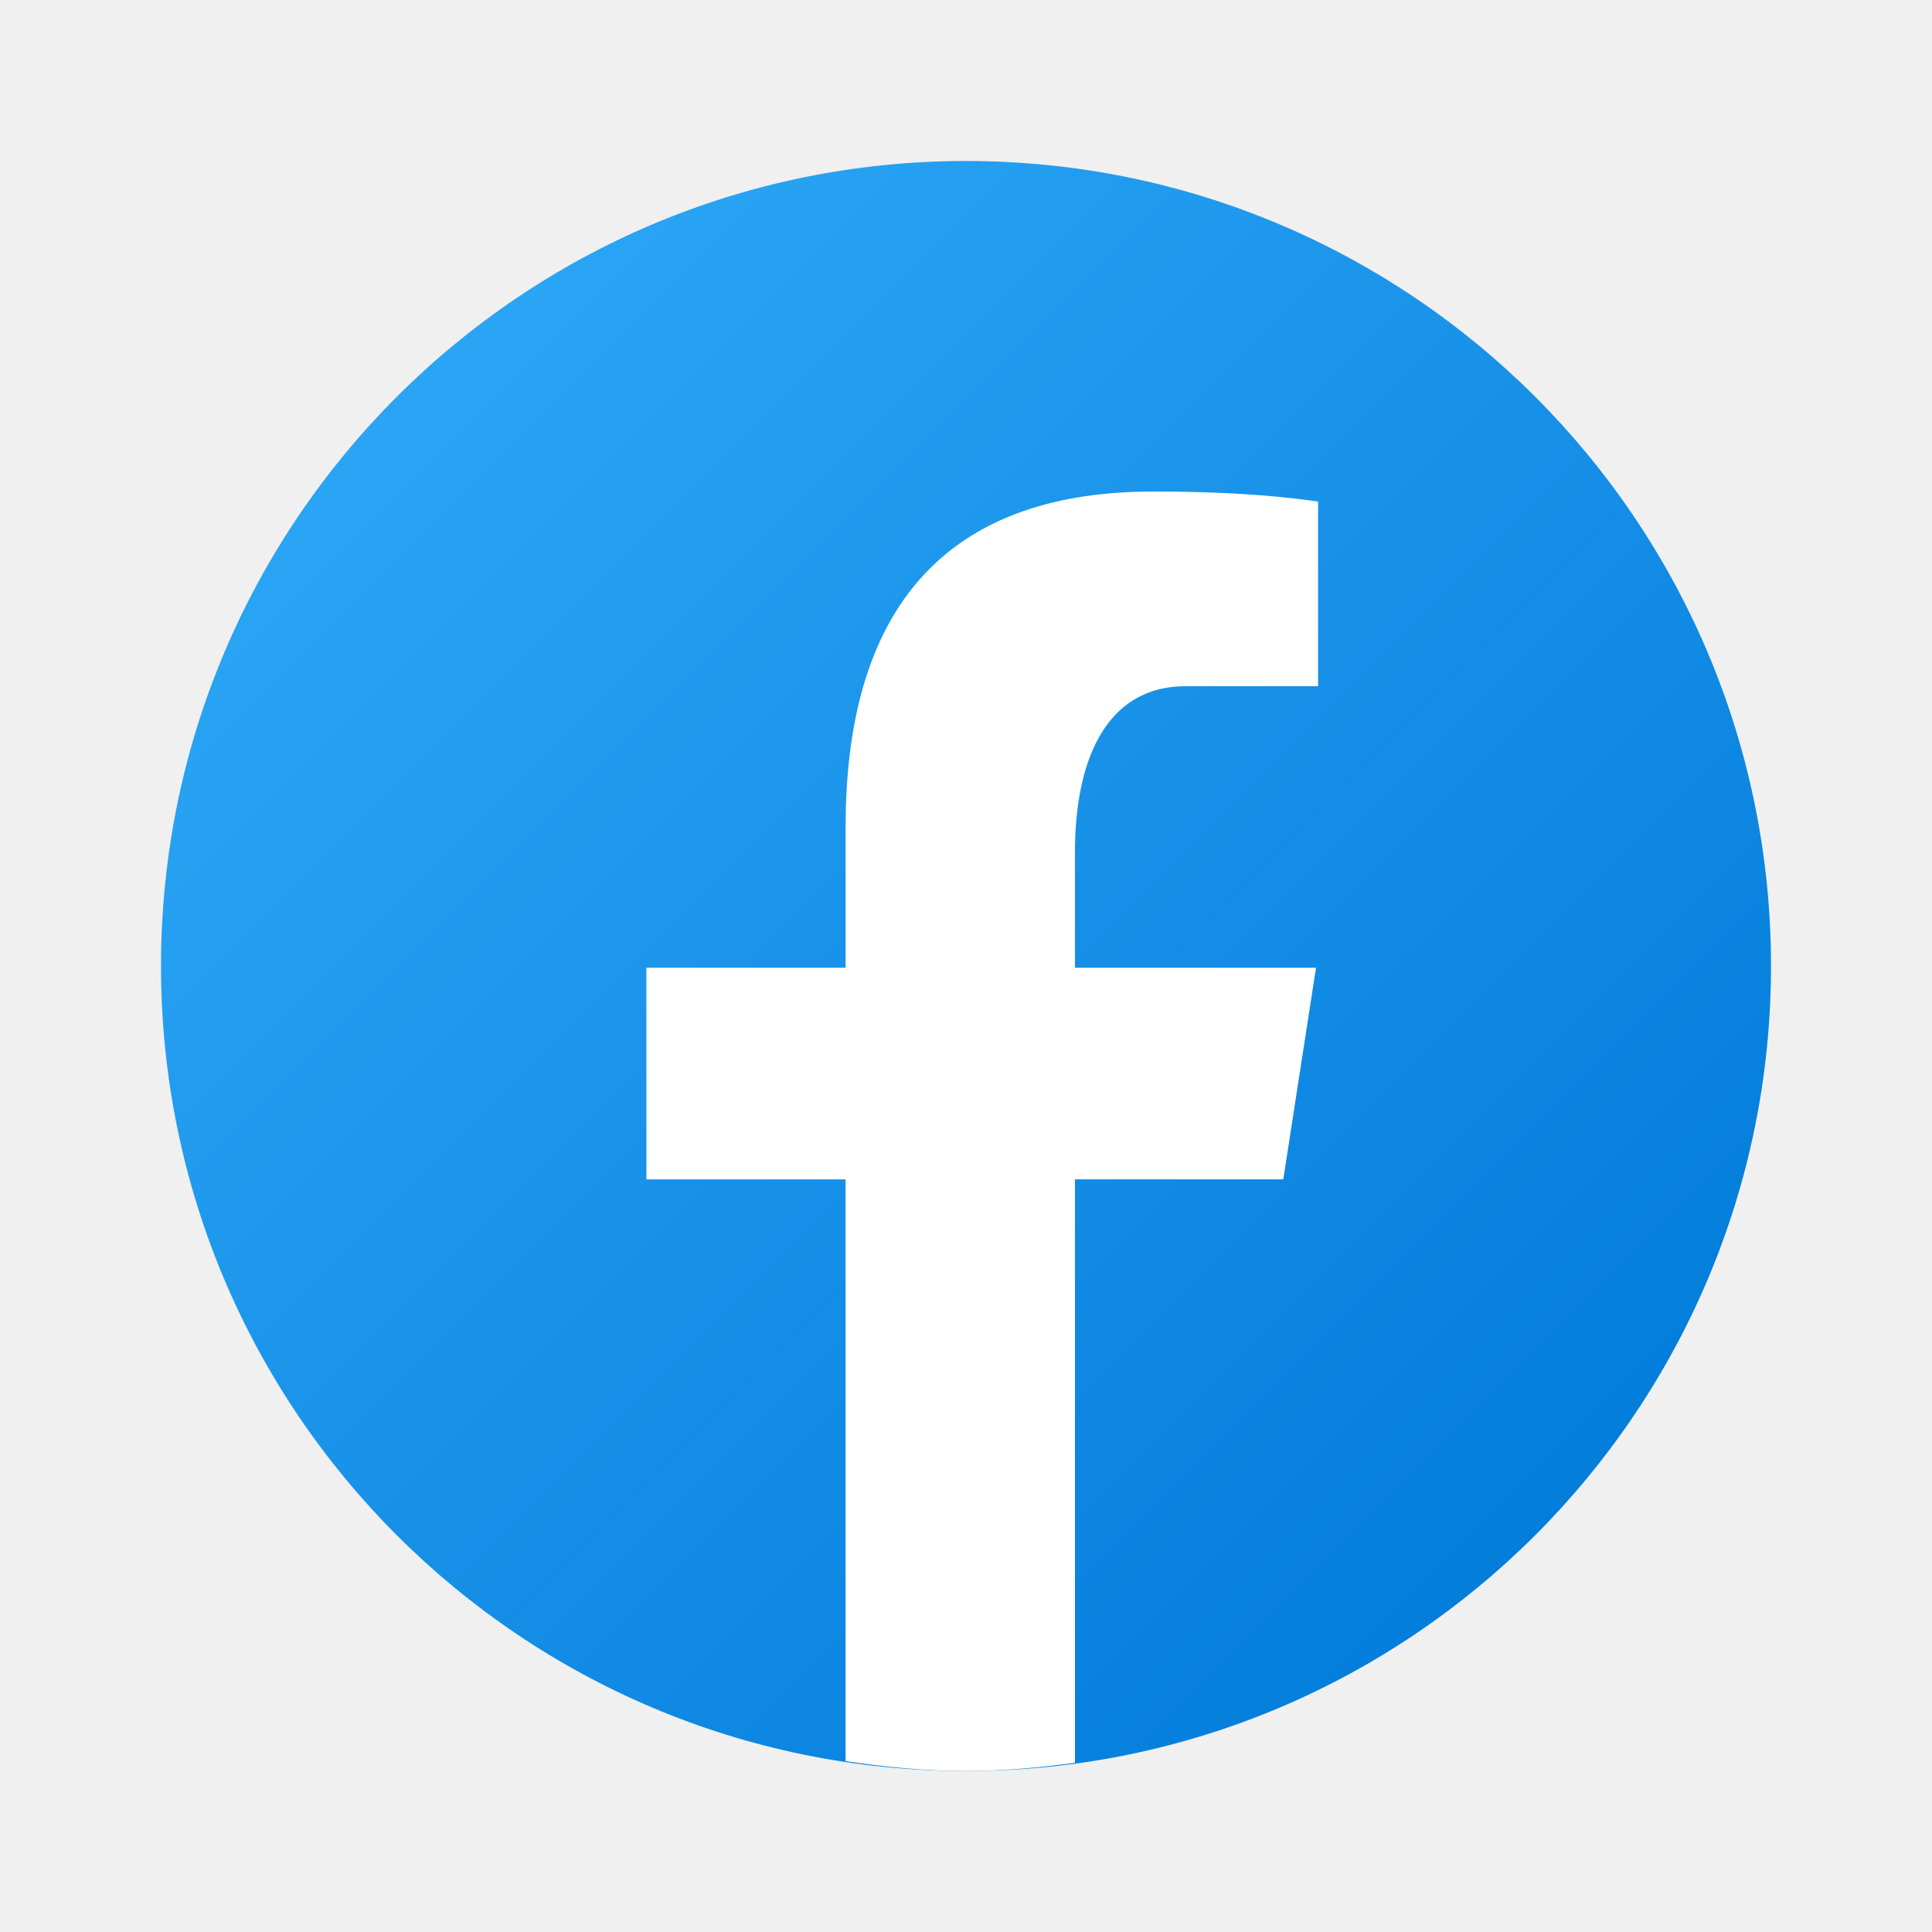
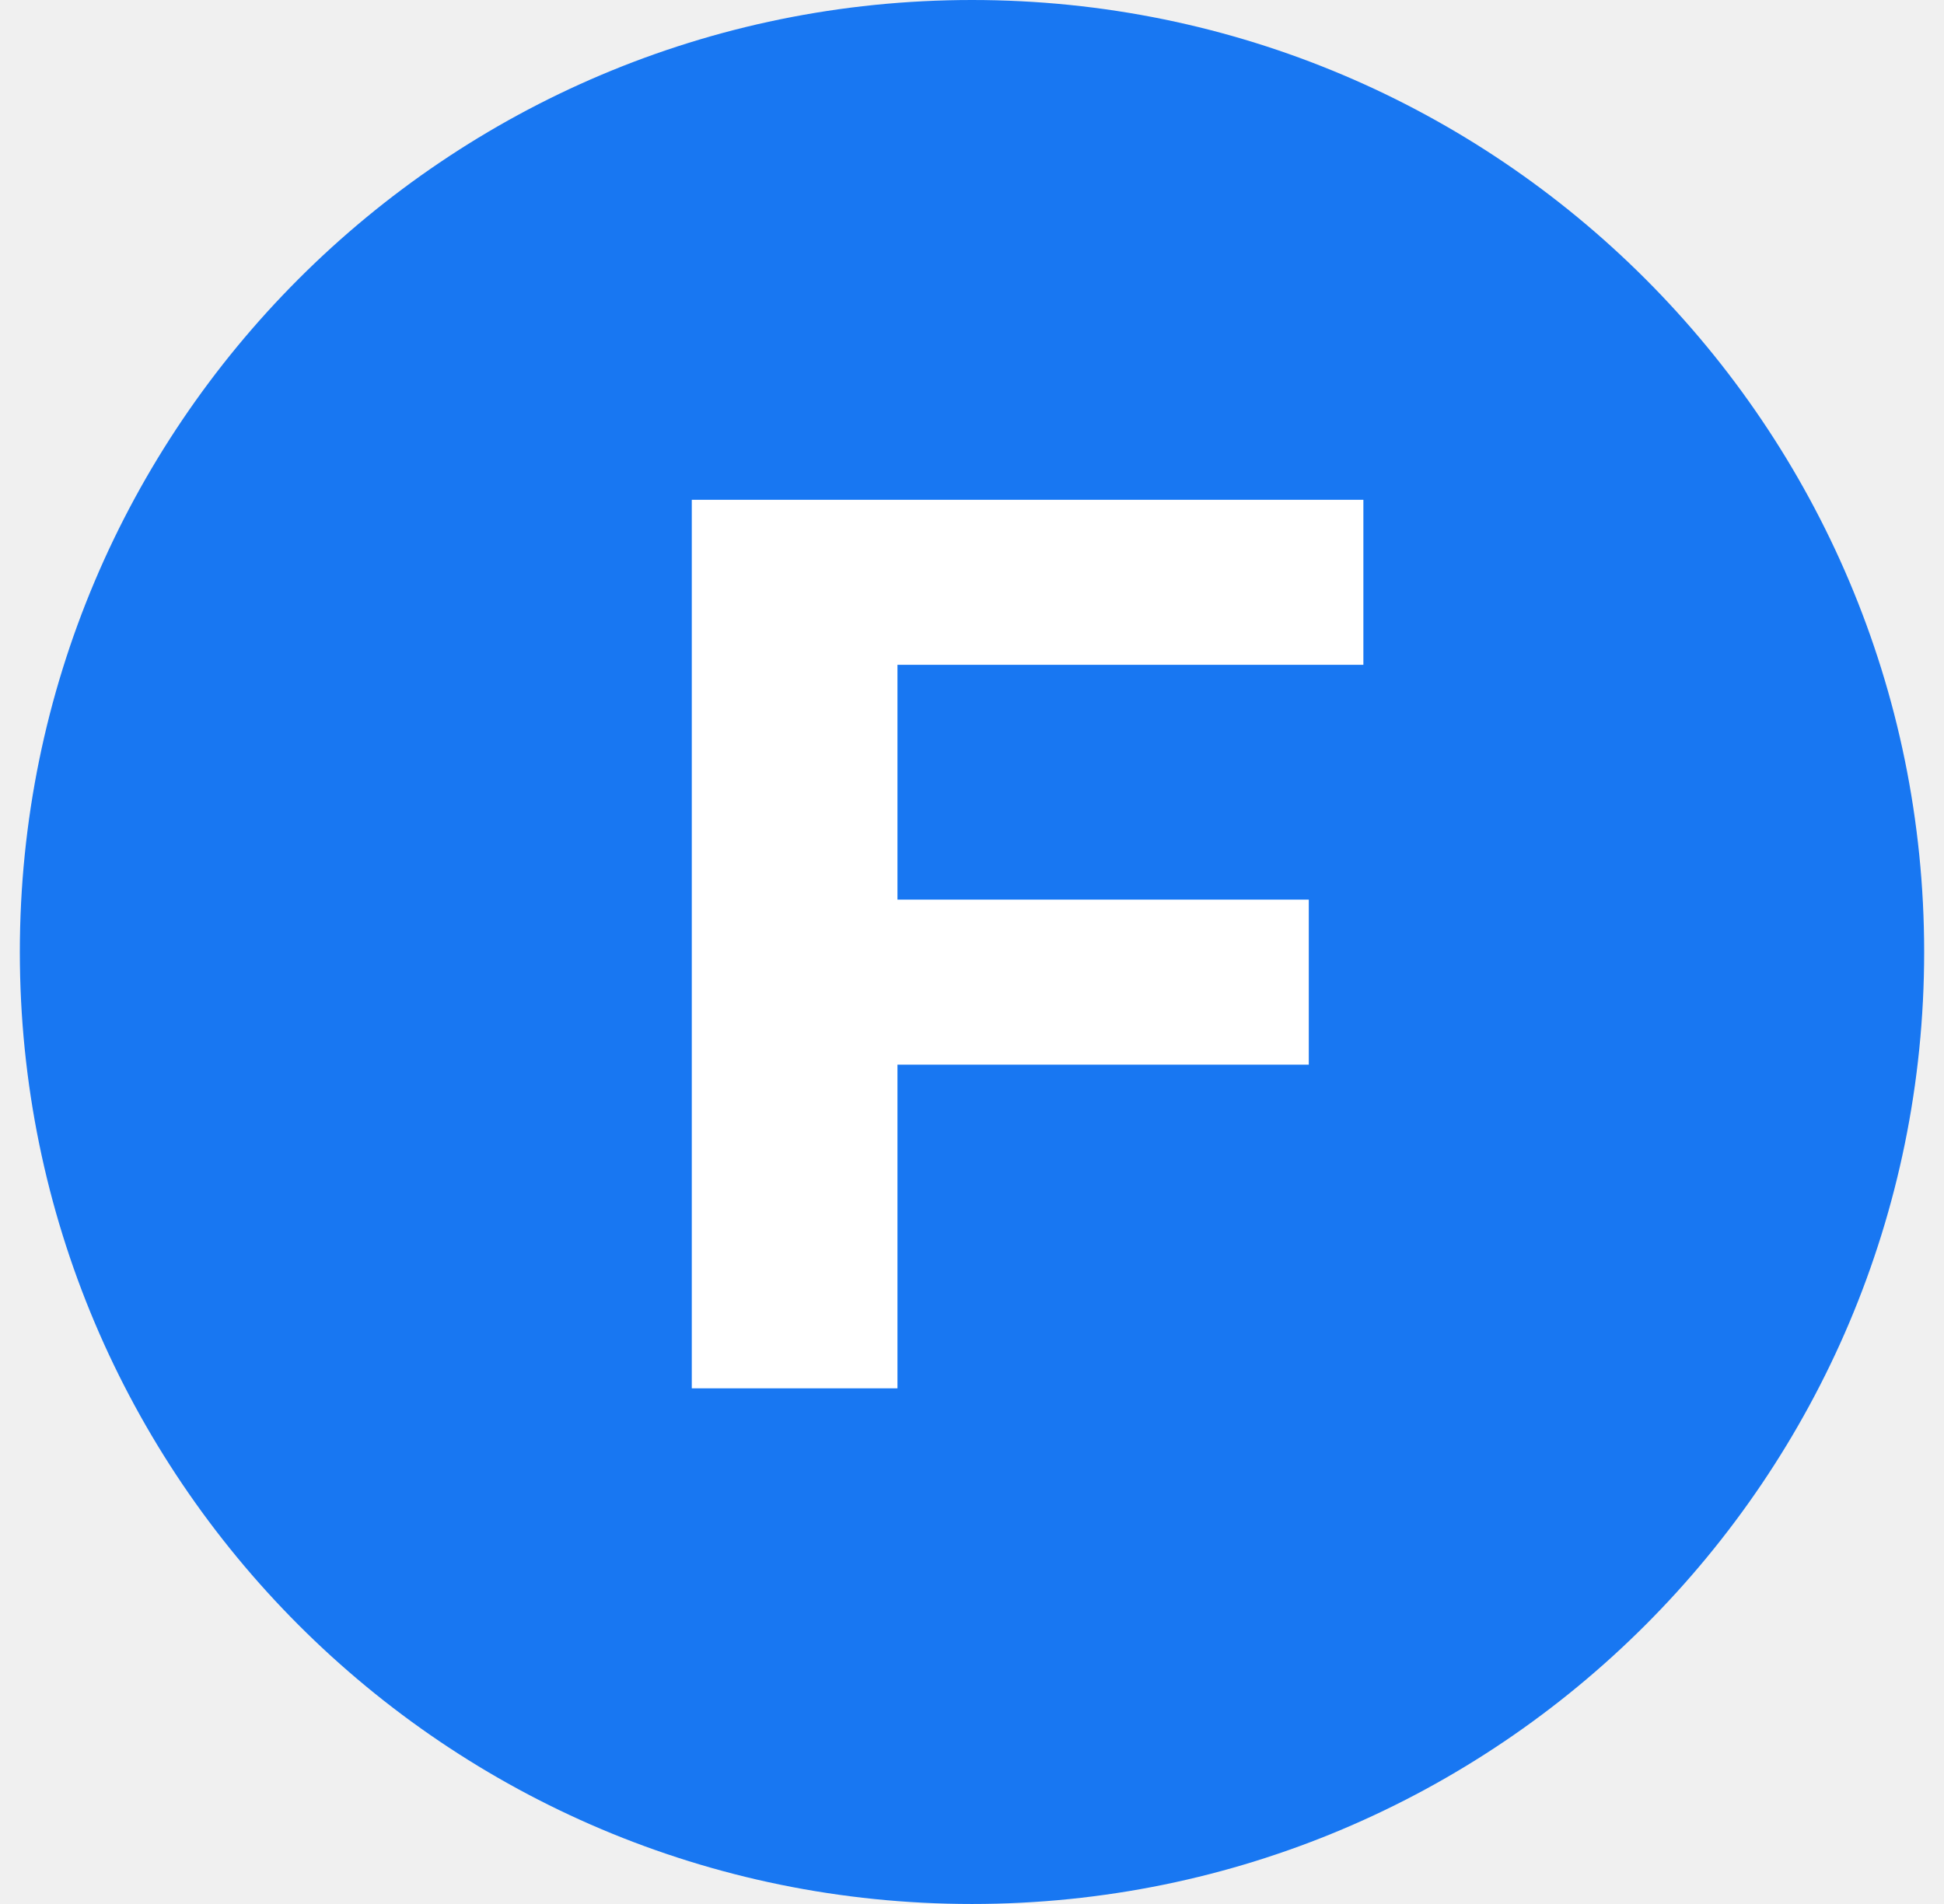
- <svg xmlns="http://www.w3.org/2000/svg" viewBox="0 0 48 48" width="96px" height="96px">
-   <linearGradient id="Ld6sqrtcxMyckEl6xeDdMa" x1="9.993" x2="40.615" y1="9.993" y2="40.615" gradientUnits="userSpaceOnUse">
-     <stop offset="0" stop-color="#2aa4f4" />
-     <stop offset="1" stop-color="#007ad9" />
-   </linearGradient>
-   <path fill="url(#Ld6sqrtcxMyckEl6xeDdMa)" d="M24,4C12.954,4,4,12.954,4,24s8.954,20,20,20s20-8.954,20-20S35.046,4,24,4z" />
-   <path fill="#fff" d="M26.707,29.301h5.176l0.813-5.258h-5.989v-2.874c0-2.184,0.714-4.121,2.757-4.121h3.283V12.46 c-0.577-0.078-1.797-0.248-4.102-0.248c-4.814,0-7.636,2.542-7.636,8.334v3.498H16.06v5.258h4.948v14.452 C21.988,43.9,22.981,44,24,44c0.921,0,1.82-0.084,2.707-0.204V29.301z" />
+ <svg xmlns="http://www.w3.org/2000/svg" width="49" height="48" viewBox="0 0 49 48" fill="none">
+   <path d="M24.5 48C37.755 48 48.5 37.255 48.5 24C48.5 10.745 37.755 0 24.5 0C11.245 0 0.5 10.745 0.5 24C0.5 37.255 11.245 48 24.5 48Z" fill="#1877F2" />
+   <path d="M22.237 22.68H32.989V26.84H22.237V22.68ZM22.621 35H17.437V12.6H34.365V16.76H22.621V35Z" fill="white" />
</svg>
